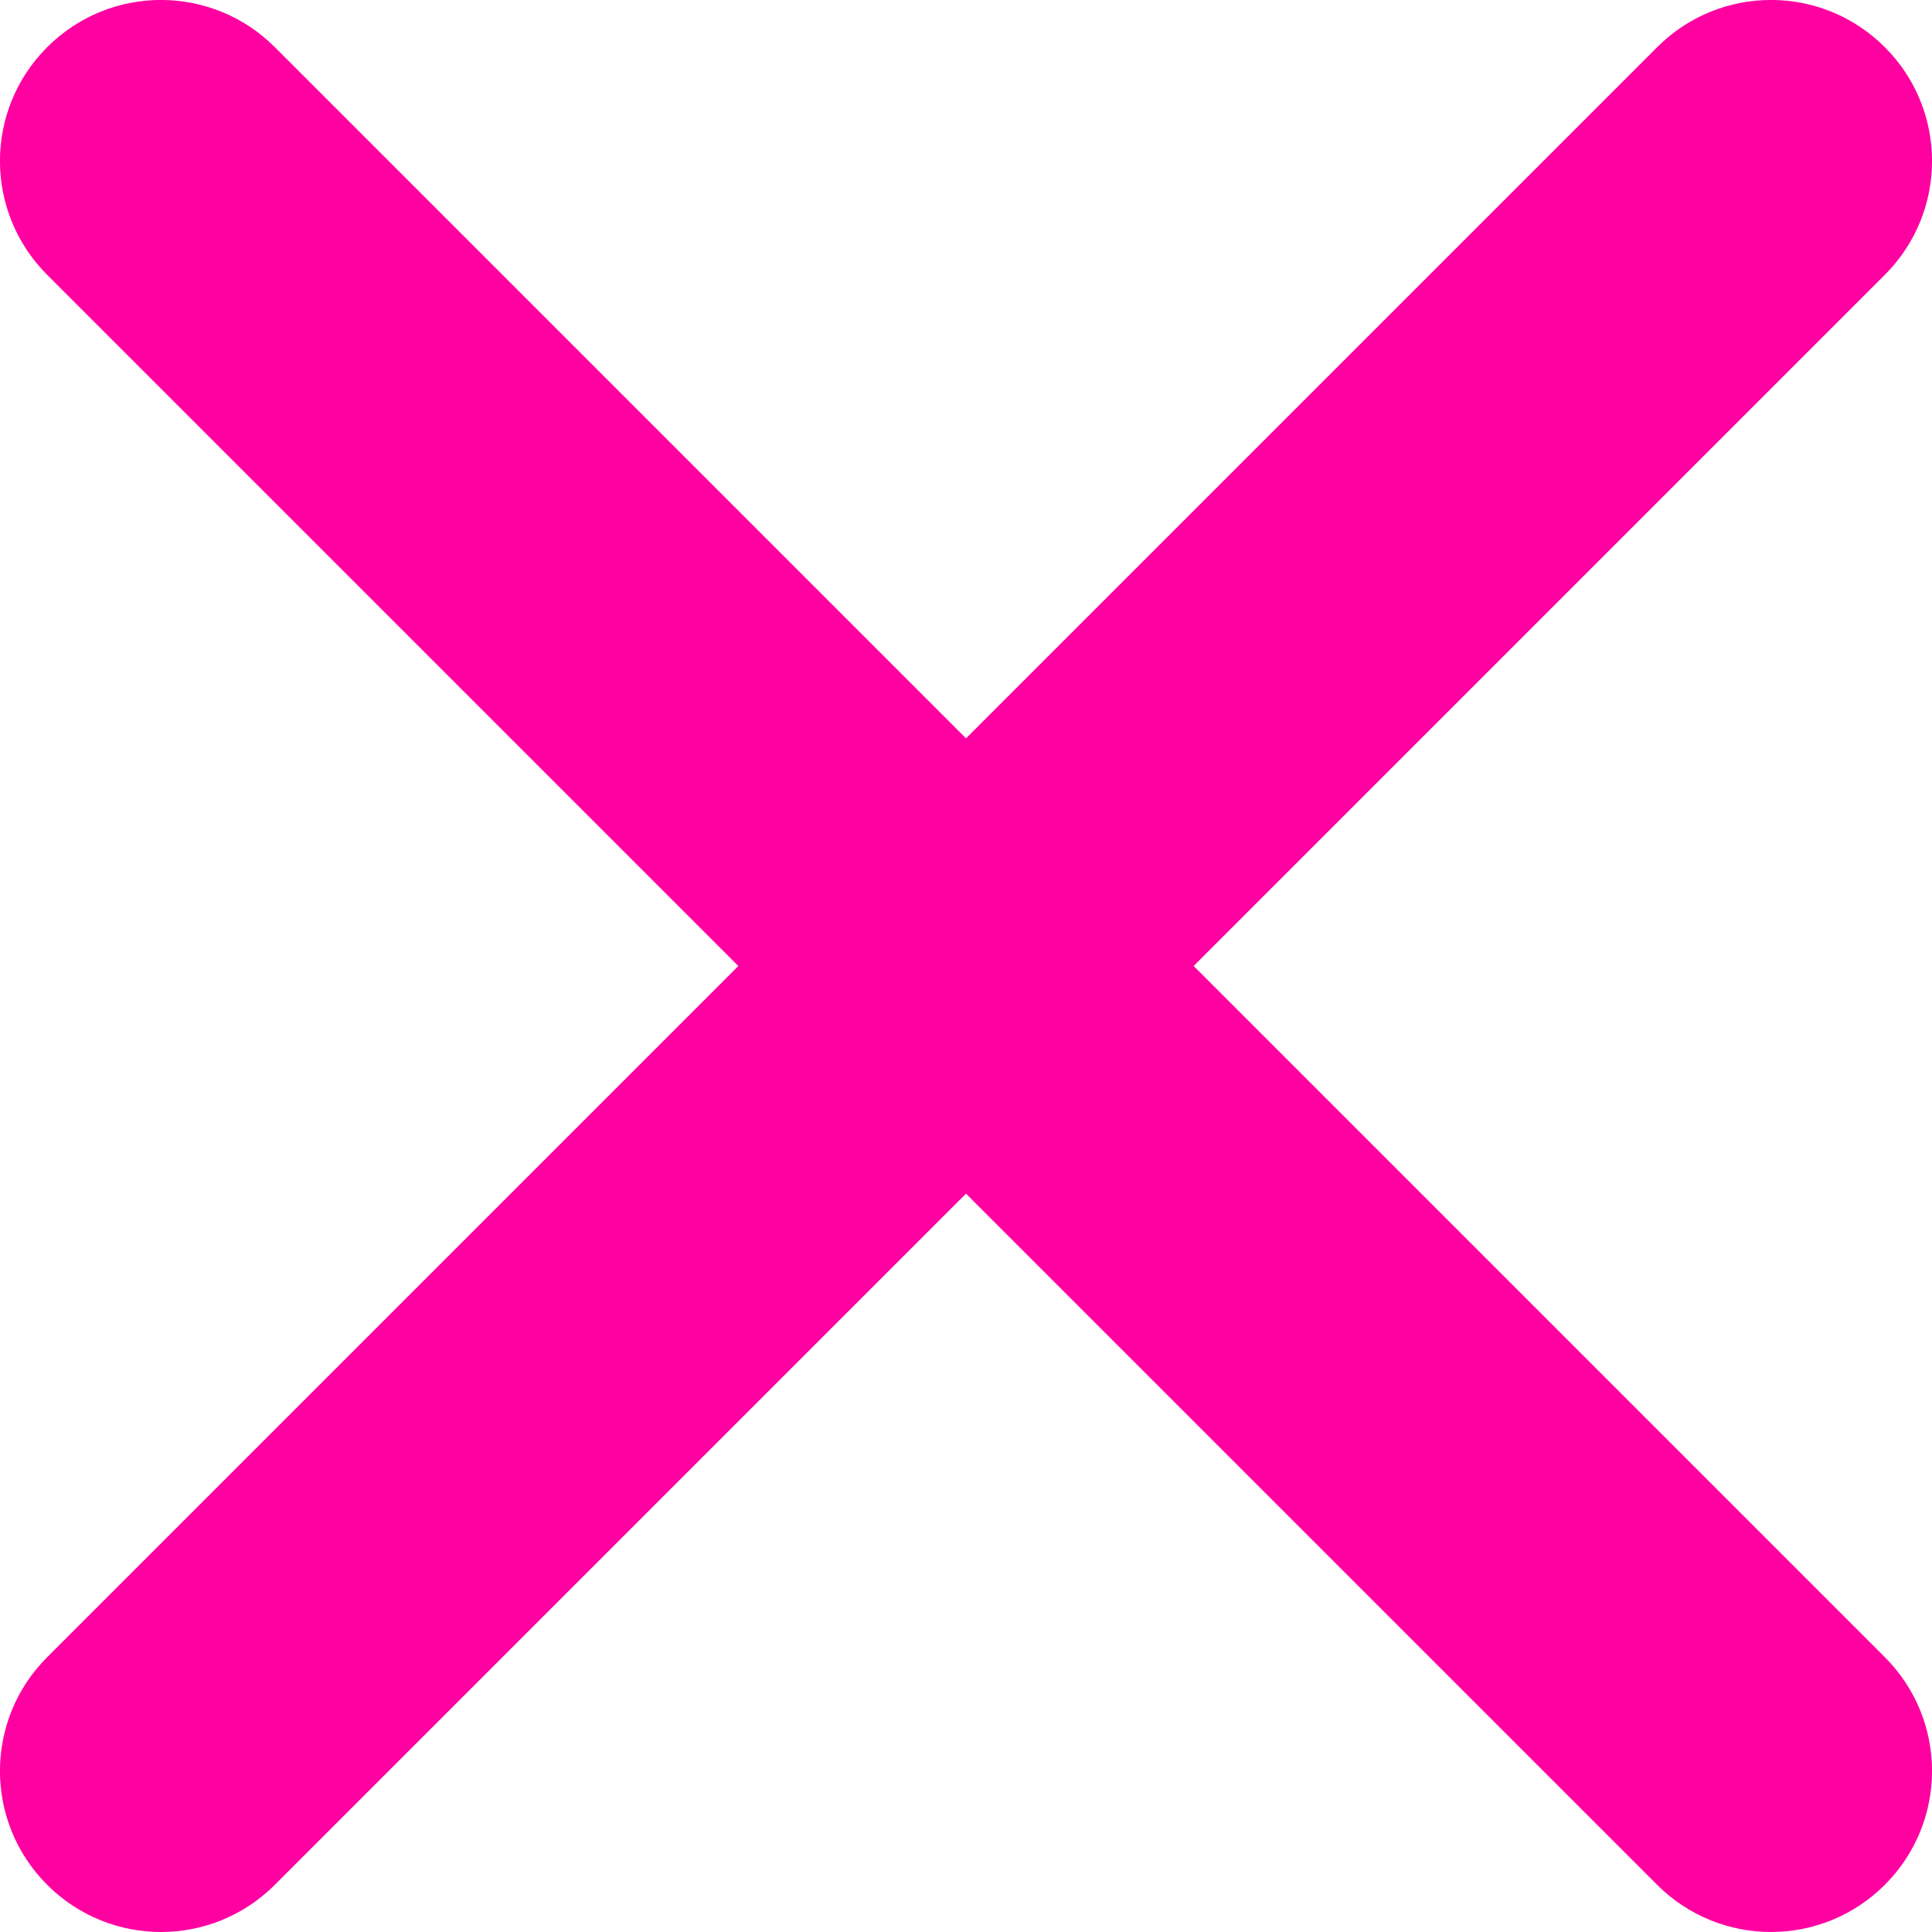
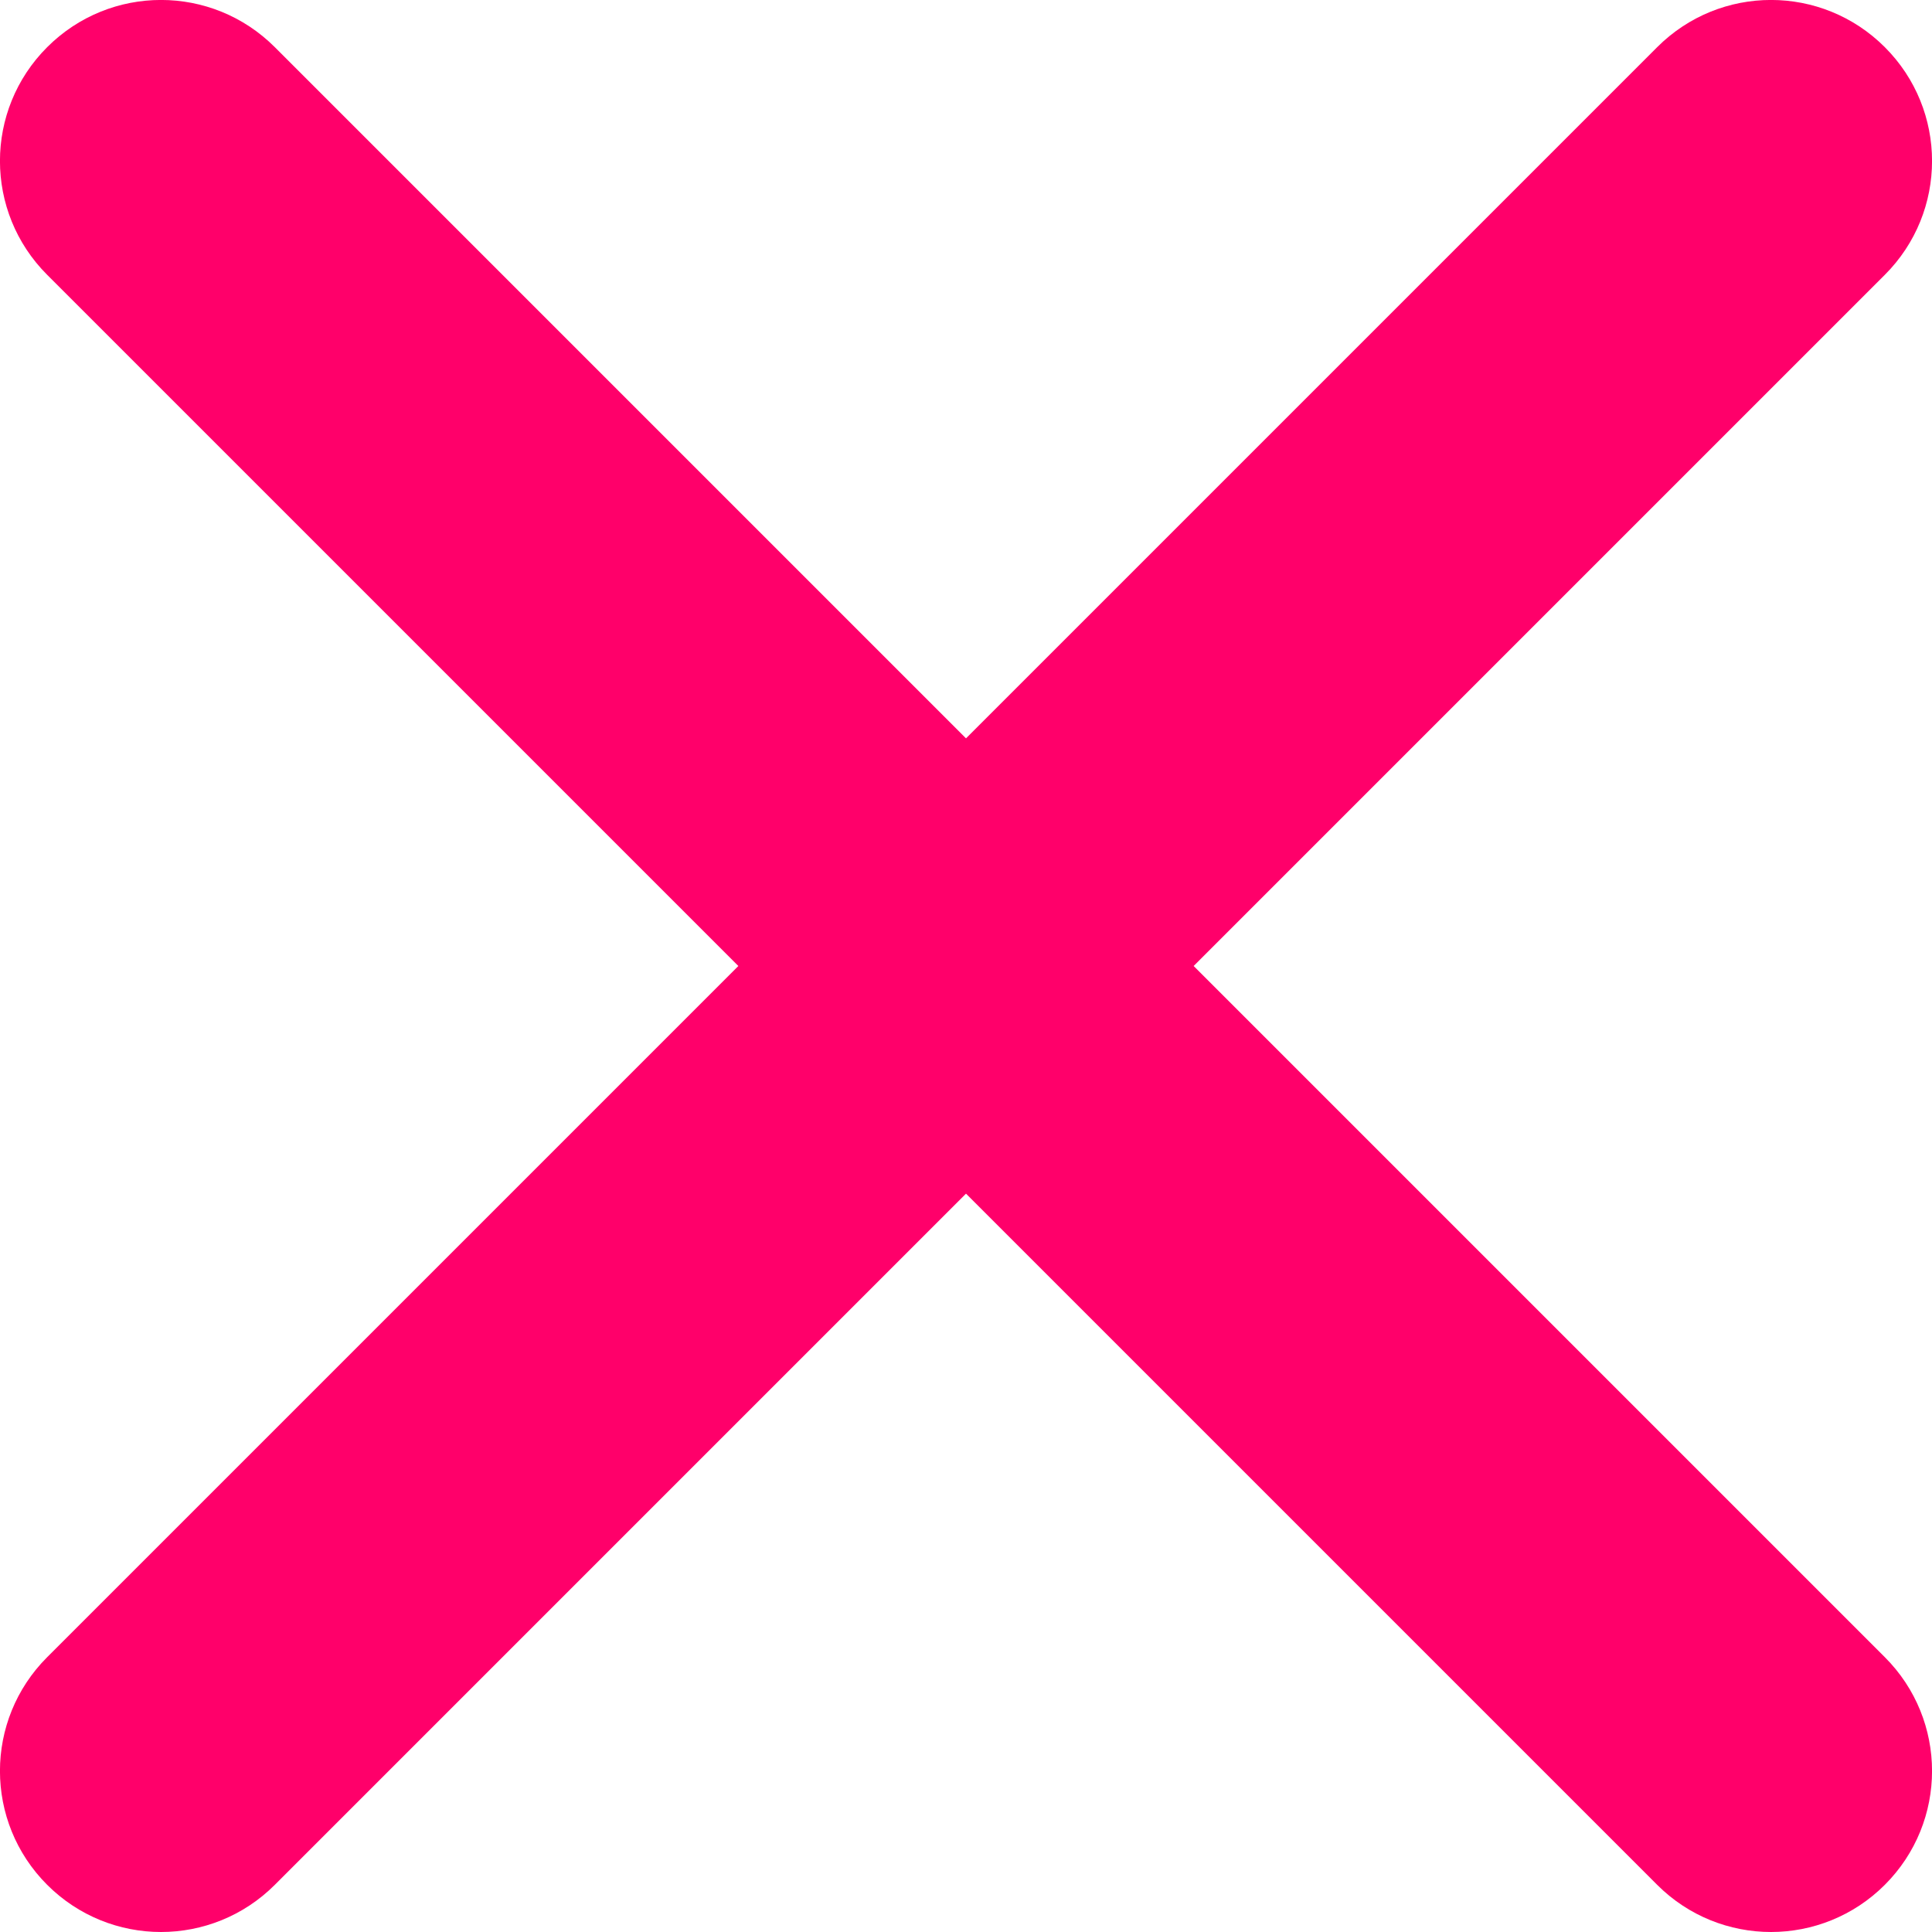
<svg xmlns="http://www.w3.org/2000/svg" width="12" height="12" viewBox="0 0 12 12" fill="none">
-   <path fill-rule="evenodd" clip-rule="evenodd" d="M7.414 6L11.707 1.707C12.098 1.316 12.098 0.684 11.707 0.293C11.316 -0.098 10.684 -0.098 10.293 0.293L6 4.586L1.707 0.293C1.316 -0.098 0.684 -0.098 0.293 0.293C-0.098 0.684 -0.098 1.316 0.293 1.707L4.586 6L0.293 10.293C-0.098 10.684 -0.098 11.316 0.293 11.707C0.488 11.902 0.744 12 1 12C1.256 12 1.512 11.902 1.707 11.707L6 7.414L10.293 11.707C10.488 11.902 10.744 12 11 12C11.256 12 11.512 11.902 11.707 11.707C12.098 11.316 12.098 10.684 11.707 10.293L7.414 6Z" fill="#FF00A1" />
+   <path fill-rule="evenodd" clip-rule="evenodd" d="M7.414 6L11.707 1.707C12.098 1.316 12.098 0.684 11.707 0.293C11.316 -0.098 10.684 -0.098 10.293 0.293L6 4.586L1.707 0.293C1.316 -0.098 0.684 -0.098 0.293 0.293C-0.098 0.684 -0.098 1.316 0.293 1.707L4.586 6L0.293 10.293C-0.098 10.684 -0.098 11.316 0.293 11.707C0.488 11.902 0.744 12 1 12C1.256 12 1.512 11.902 1.707 11.707L6 7.414L10.293 11.707C10.488 11.902 10.744 12 11 12C11.256 12 11.512 11.902 11.707 11.707C12.098 11.316 12.098 10.684 11.707 10.293L7.414 6Z" fill="#FF006A" />
</svg>
